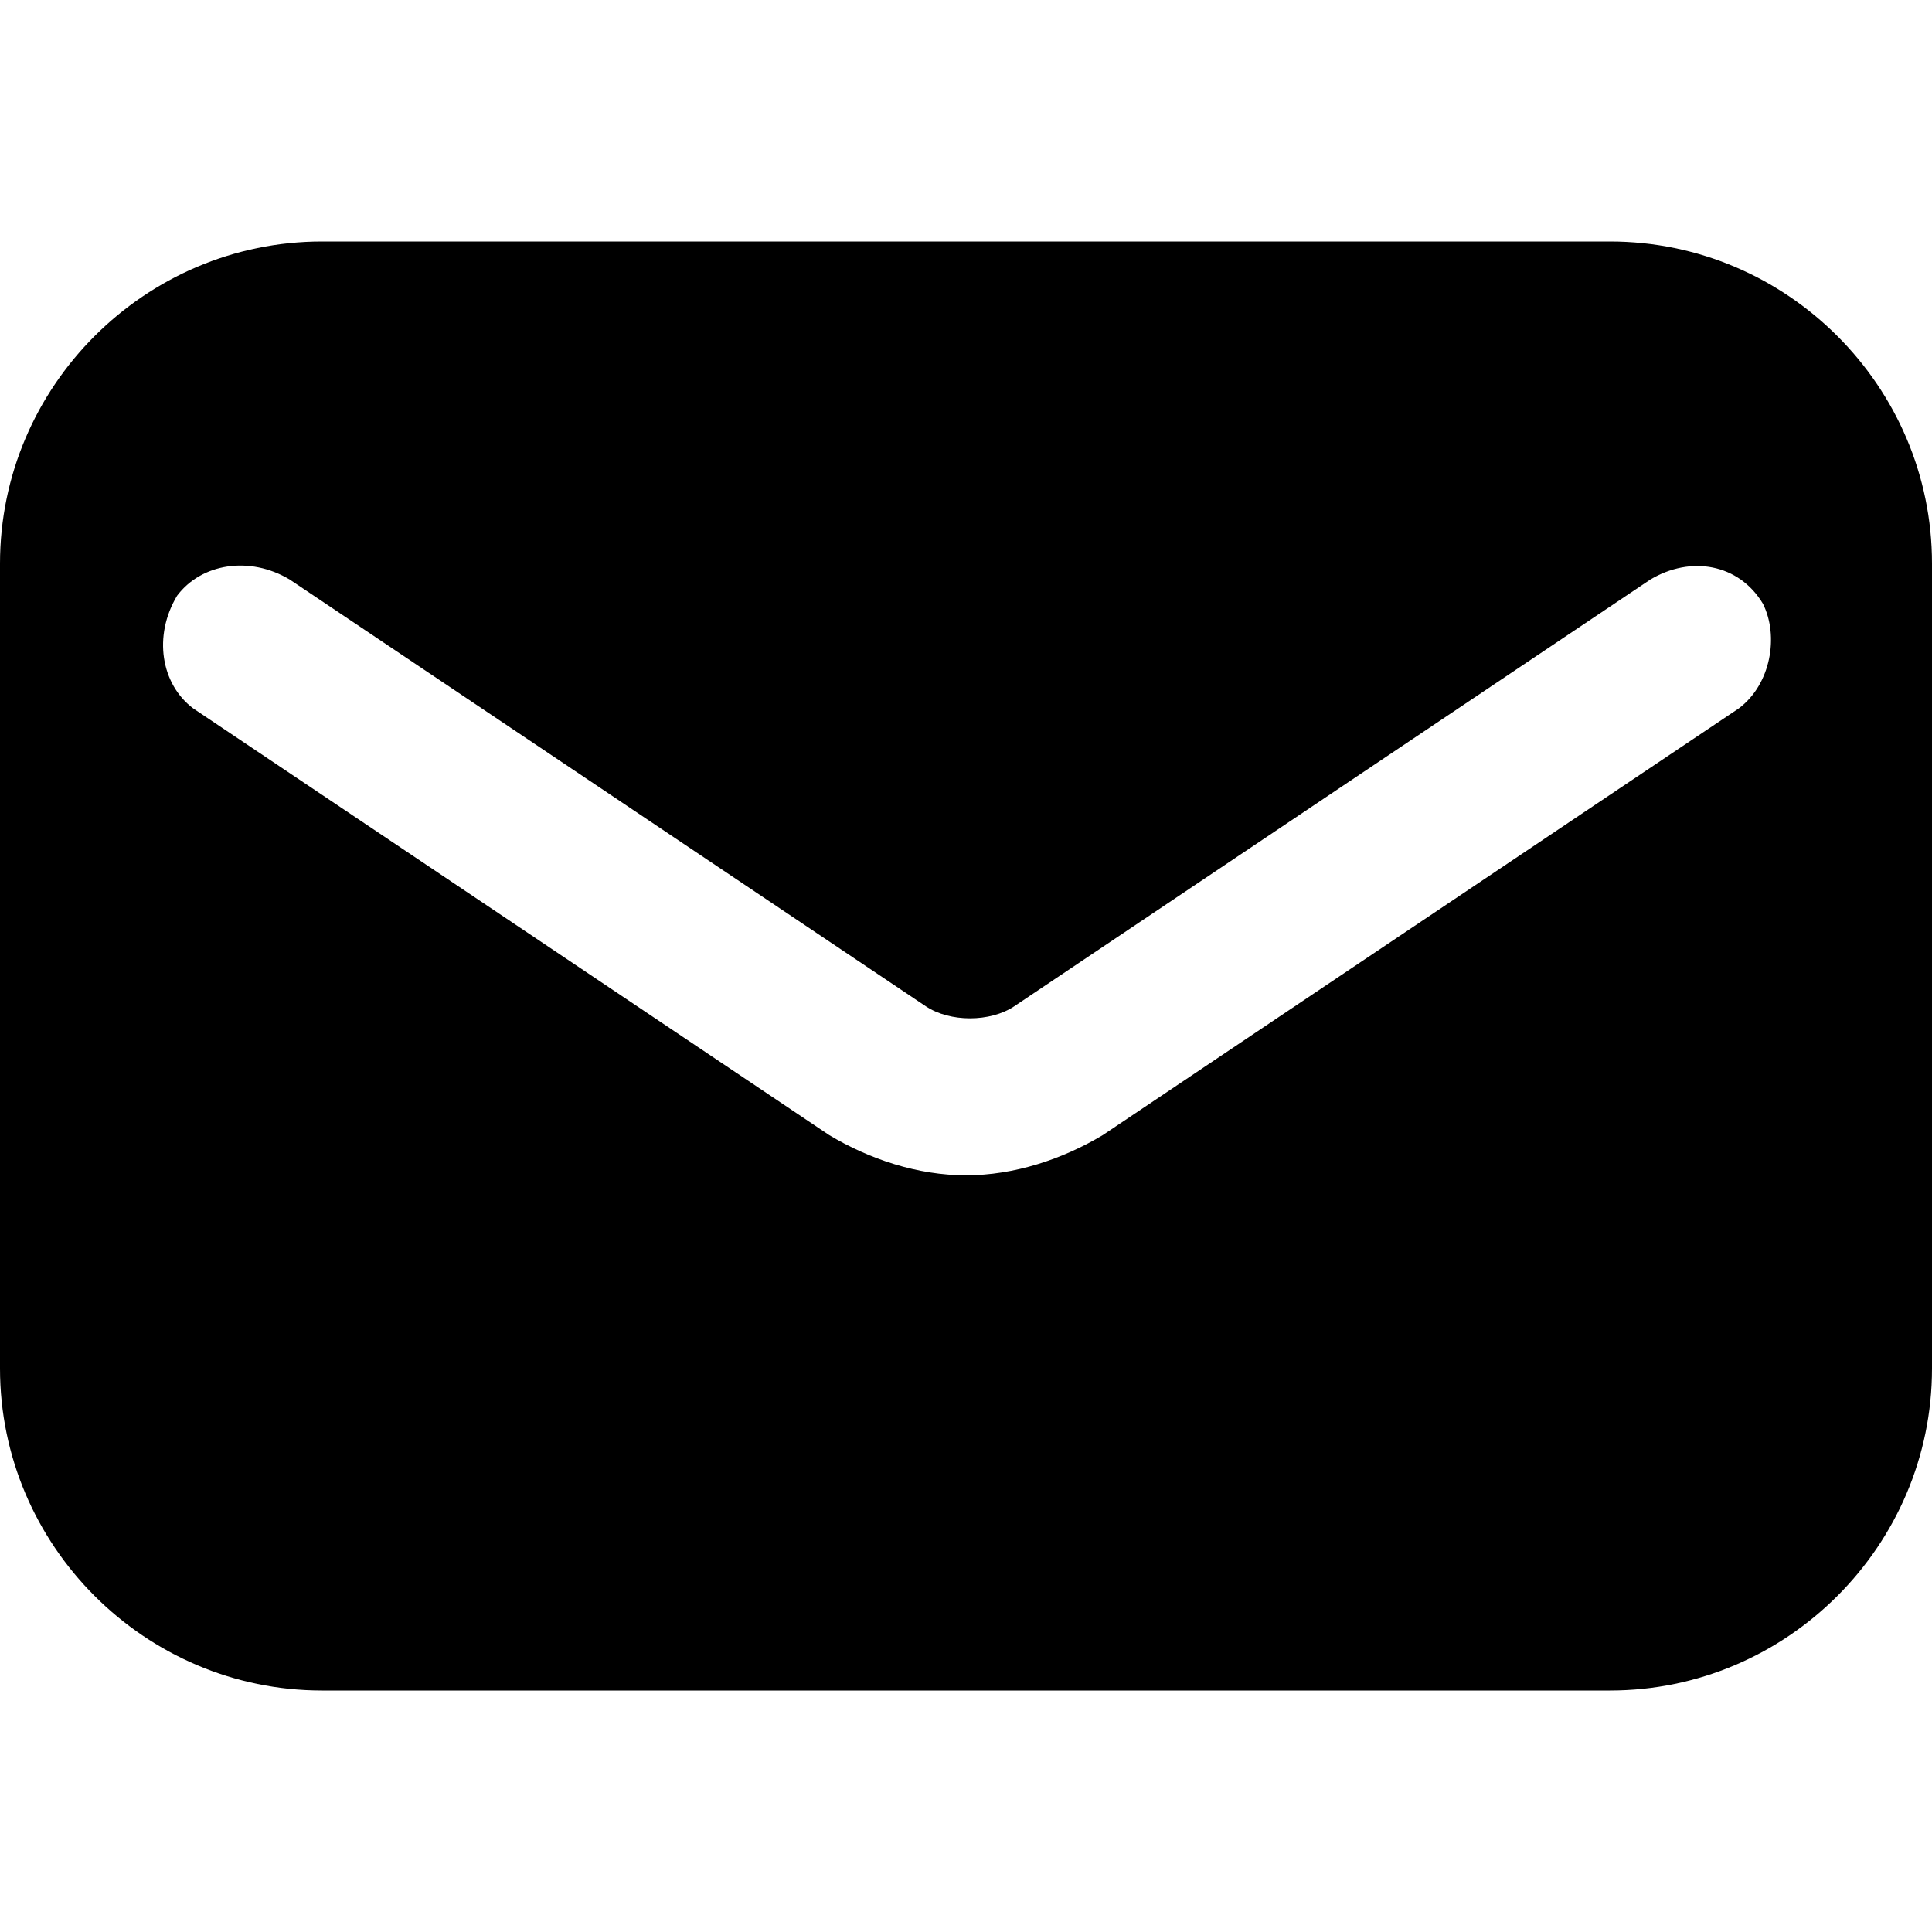
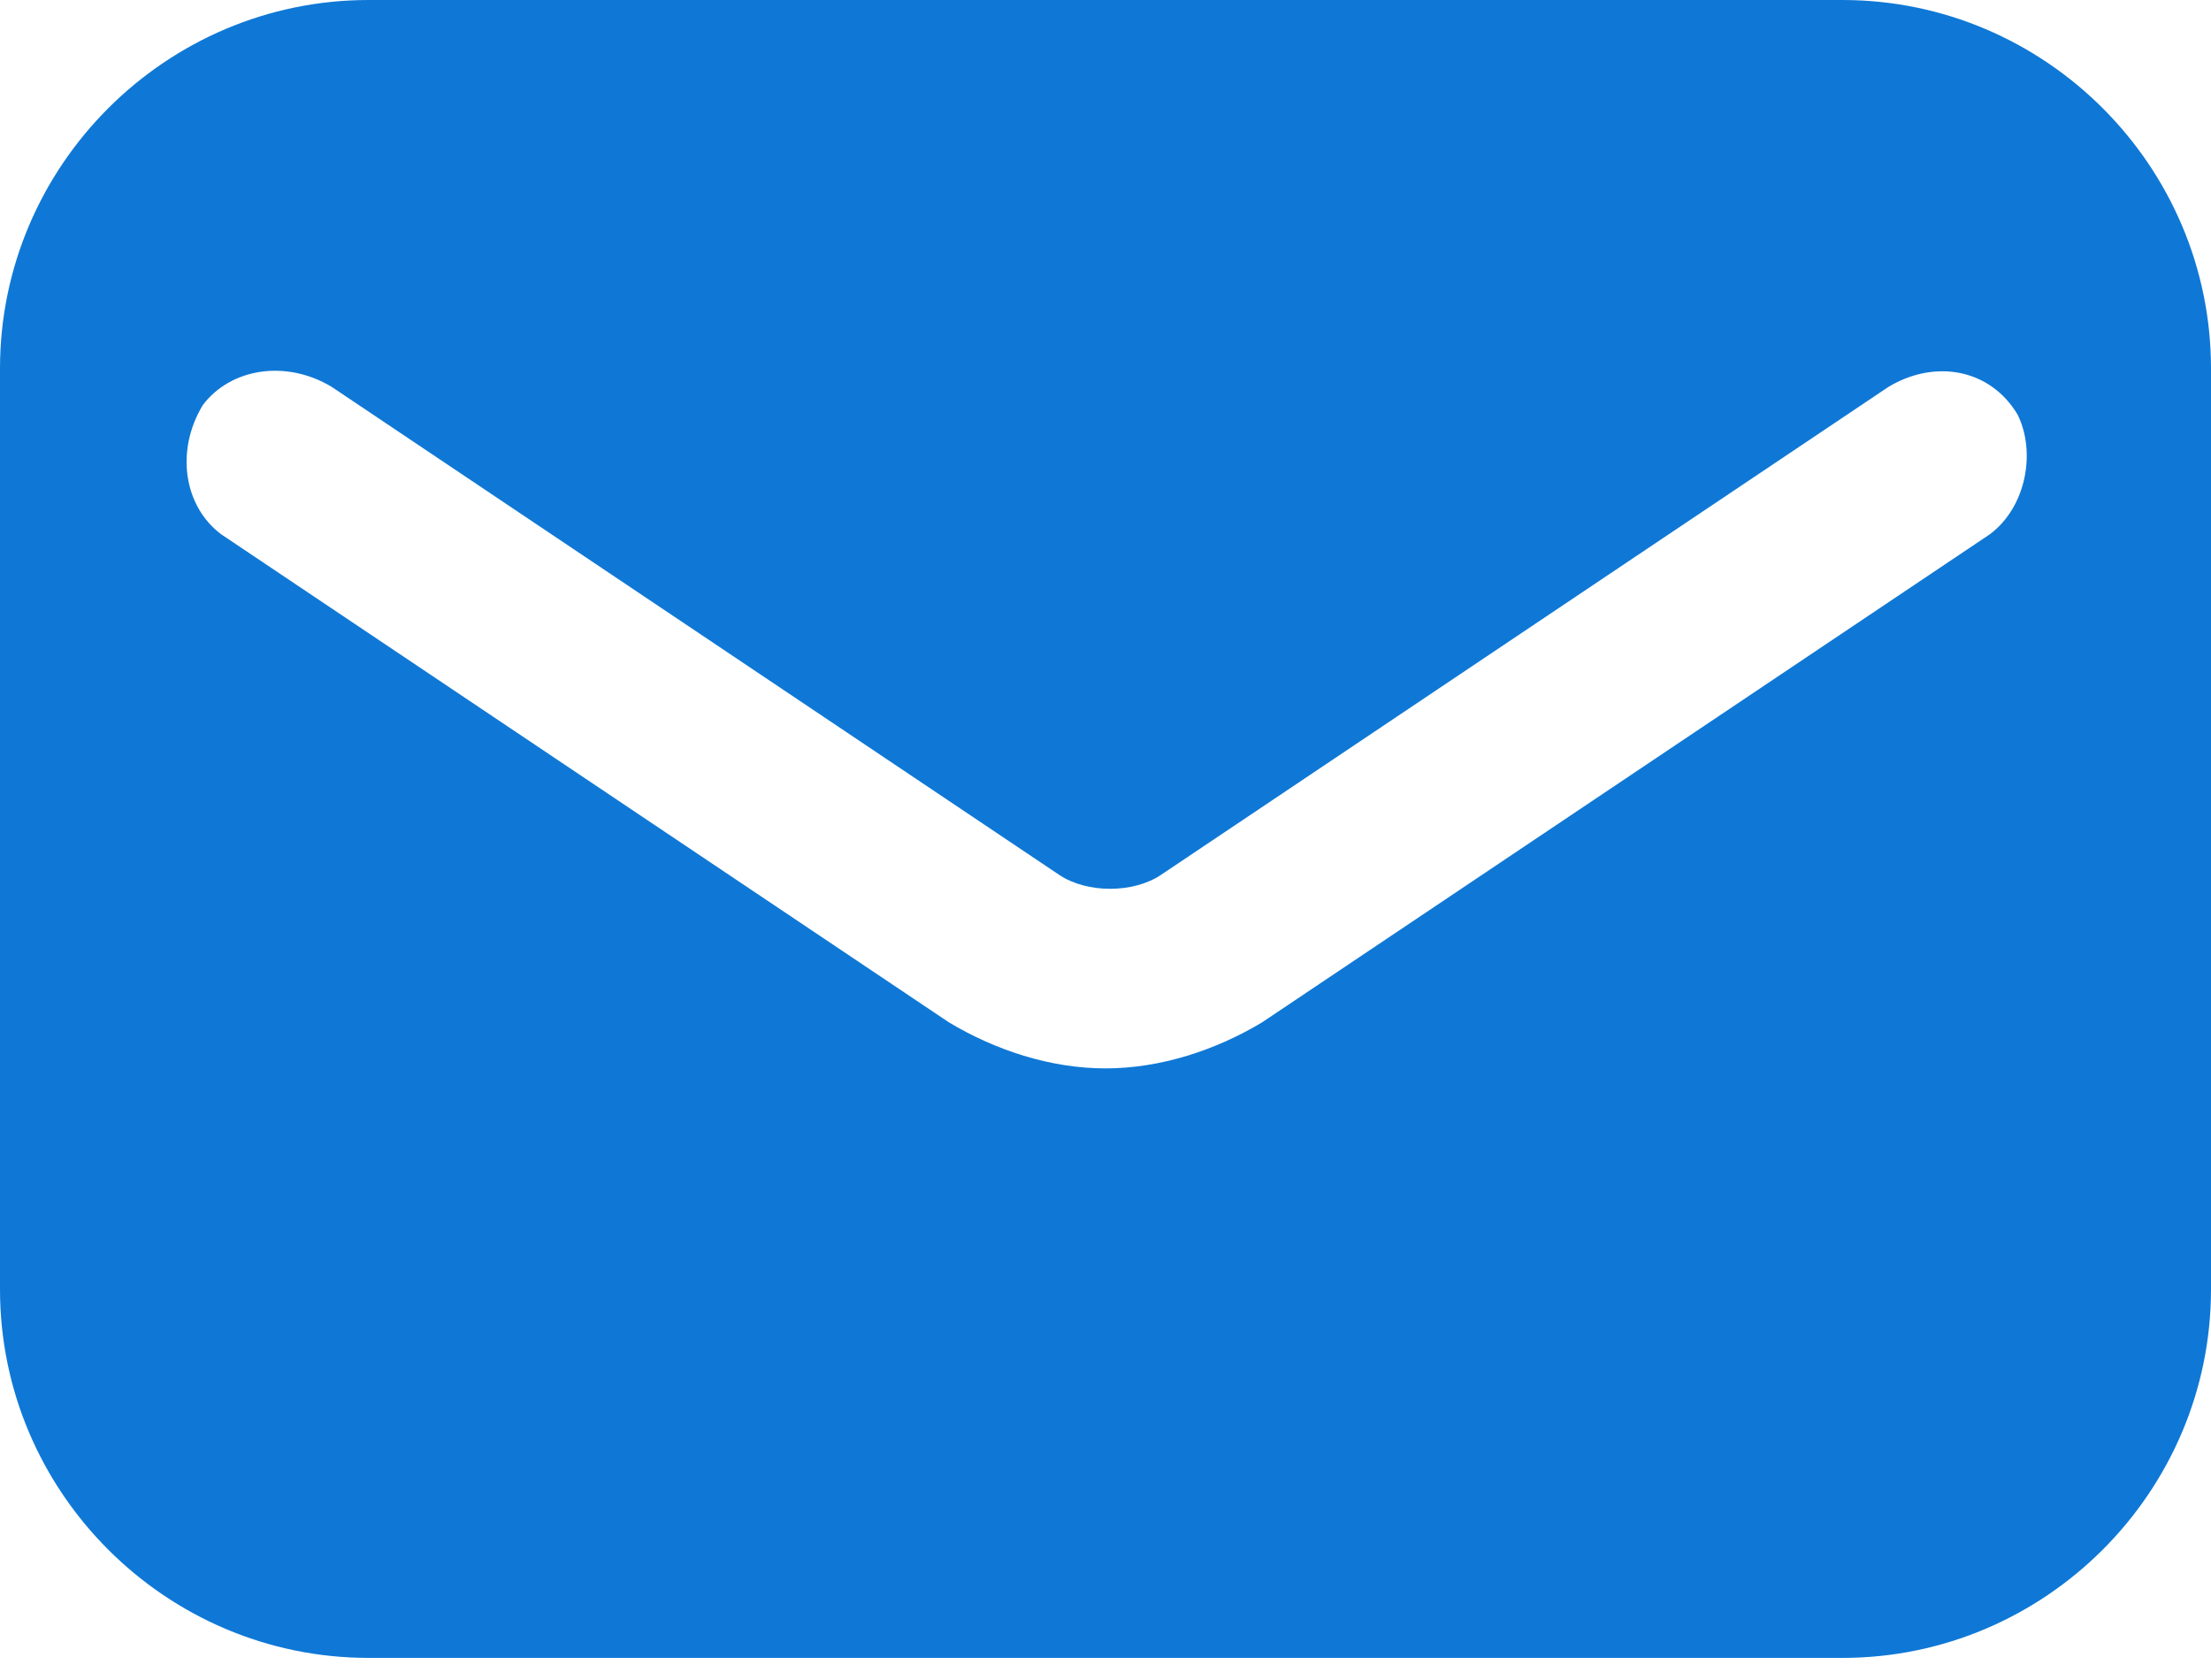
- <svg xmlns="http://www.w3.org/2000/svg" style="enable-background:new 0 0 24 24;" version="1.1" viewBox="0 0 24 24" xml:space="preserve">
-   <g id="info" />
-   <g id="icons">
-     <path d="M20,3H4C1.8,3,0,4.8,0,7v10c0,2.2,1.8,4,4,4h16c2.2,0,4-1.8,4-4V7C24,4.8,22.2,3,20,3z M21.6,8.8l-7.9,5.3   c-0.5,0.3-1.1,0.5-1.7,0.5s-1.2-0.2-1.7-0.5L2.4,8.8C2,8.5,1.9,7.9,2.2,7.4C2.5,7,3.1,6.9,3.6,7.2l7.9,5.3c0.3,0.2,0.8,0.2,1.1,0   l7.9-5.3c0.5-0.3,1.1-0.2,1.4,0.3C22.1,7.9,22,8.5,21.6,8.8z" id="email" />
-   </g>
+ <svg xmlns="http://www.w3.org/2000/svg" width="25" height="19" viewBox="0 0 25 19" fill="none">
+   <path d="M20.833 -1.52588e-05H4.167C1.875 -1.52588e-05 0 1.875 0 4.167V14.583C0 16.875 1.875 18.75 4.167 18.75H20.833C23.125 18.75 25 16.875 25 14.583V4.167C25 1.875 23.125 -1.52588e-05 20.833 -1.52588e-05ZM22.5 6.042L14.271 11.562C13.75 11.875 13.125 12.083 12.5 12.083C11.875 12.083 11.25 11.875 10.729 11.562L2.5 6.042C2.083 5.729 1.979 5.104 2.292 4.583C2.604 4.167 3.229 4.062 3.75 4.375L11.979 9.896C12.292 10.104 12.812 10.104 13.125 9.896L21.354 4.375C21.875 4.062 22.5 4.167 22.812 4.687C23.021 5.104 22.917 5.729 22.5 6.042Z" fill="#0F78D6" />
</svg>
